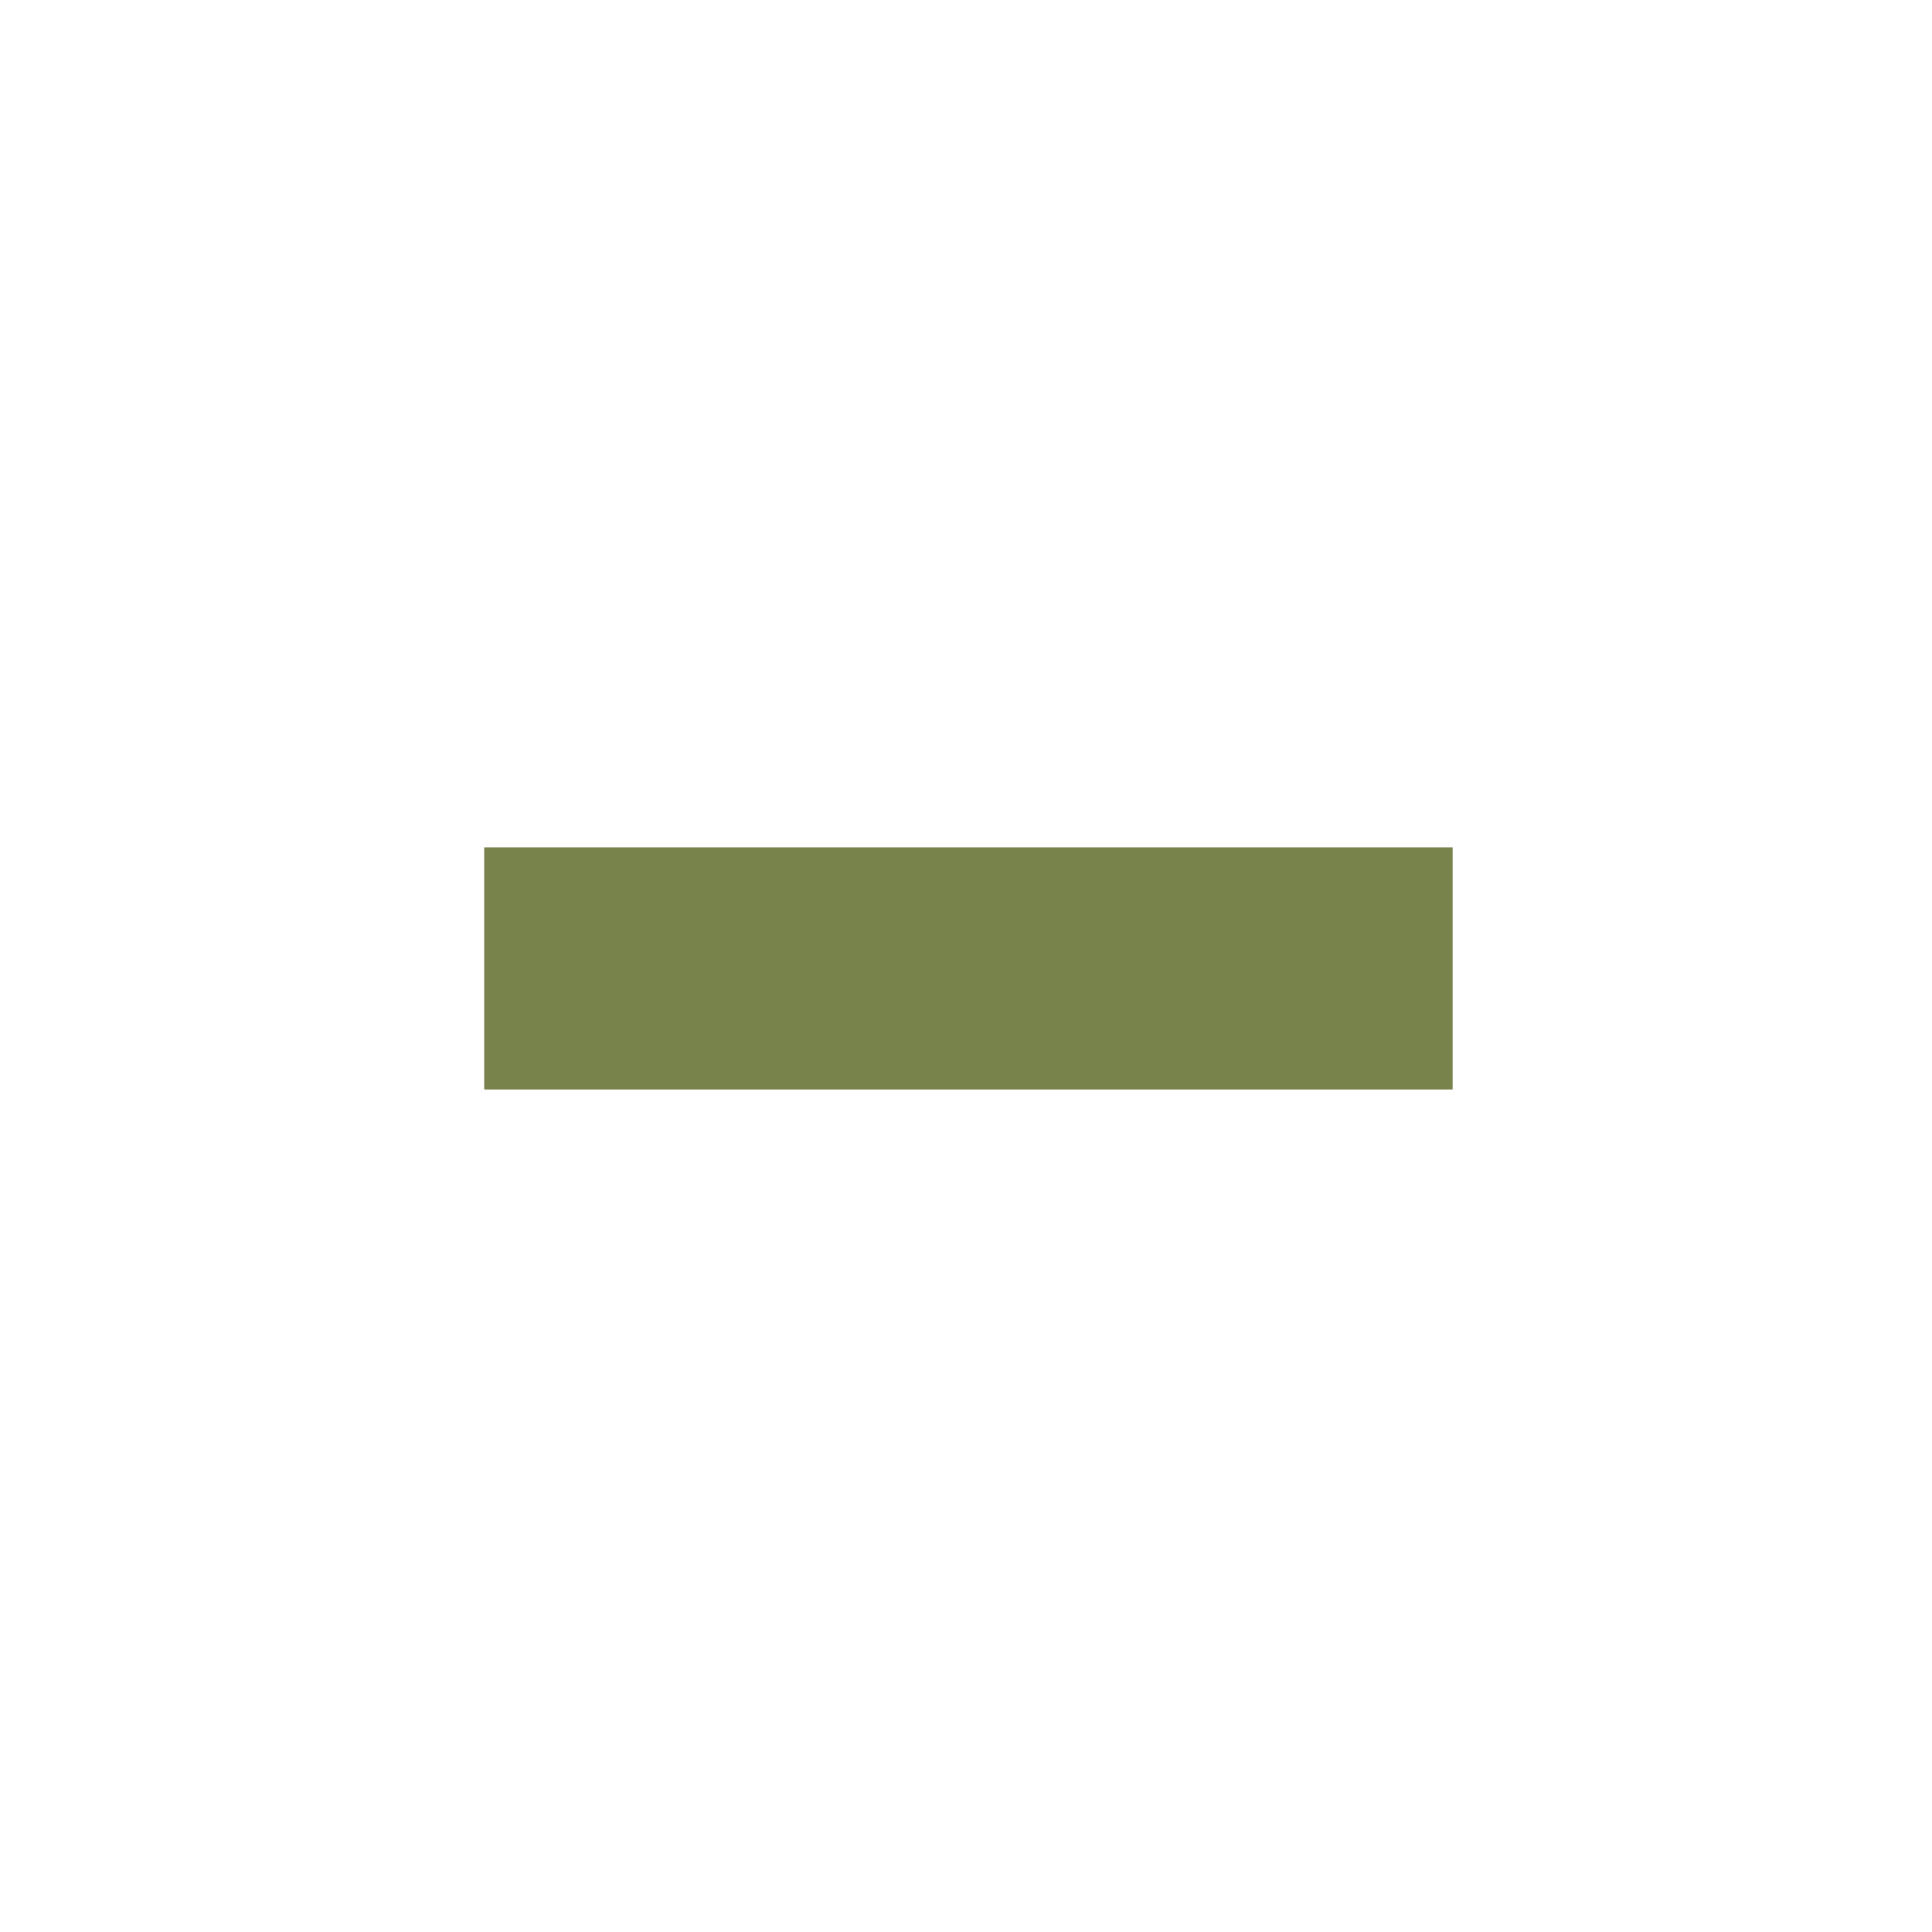
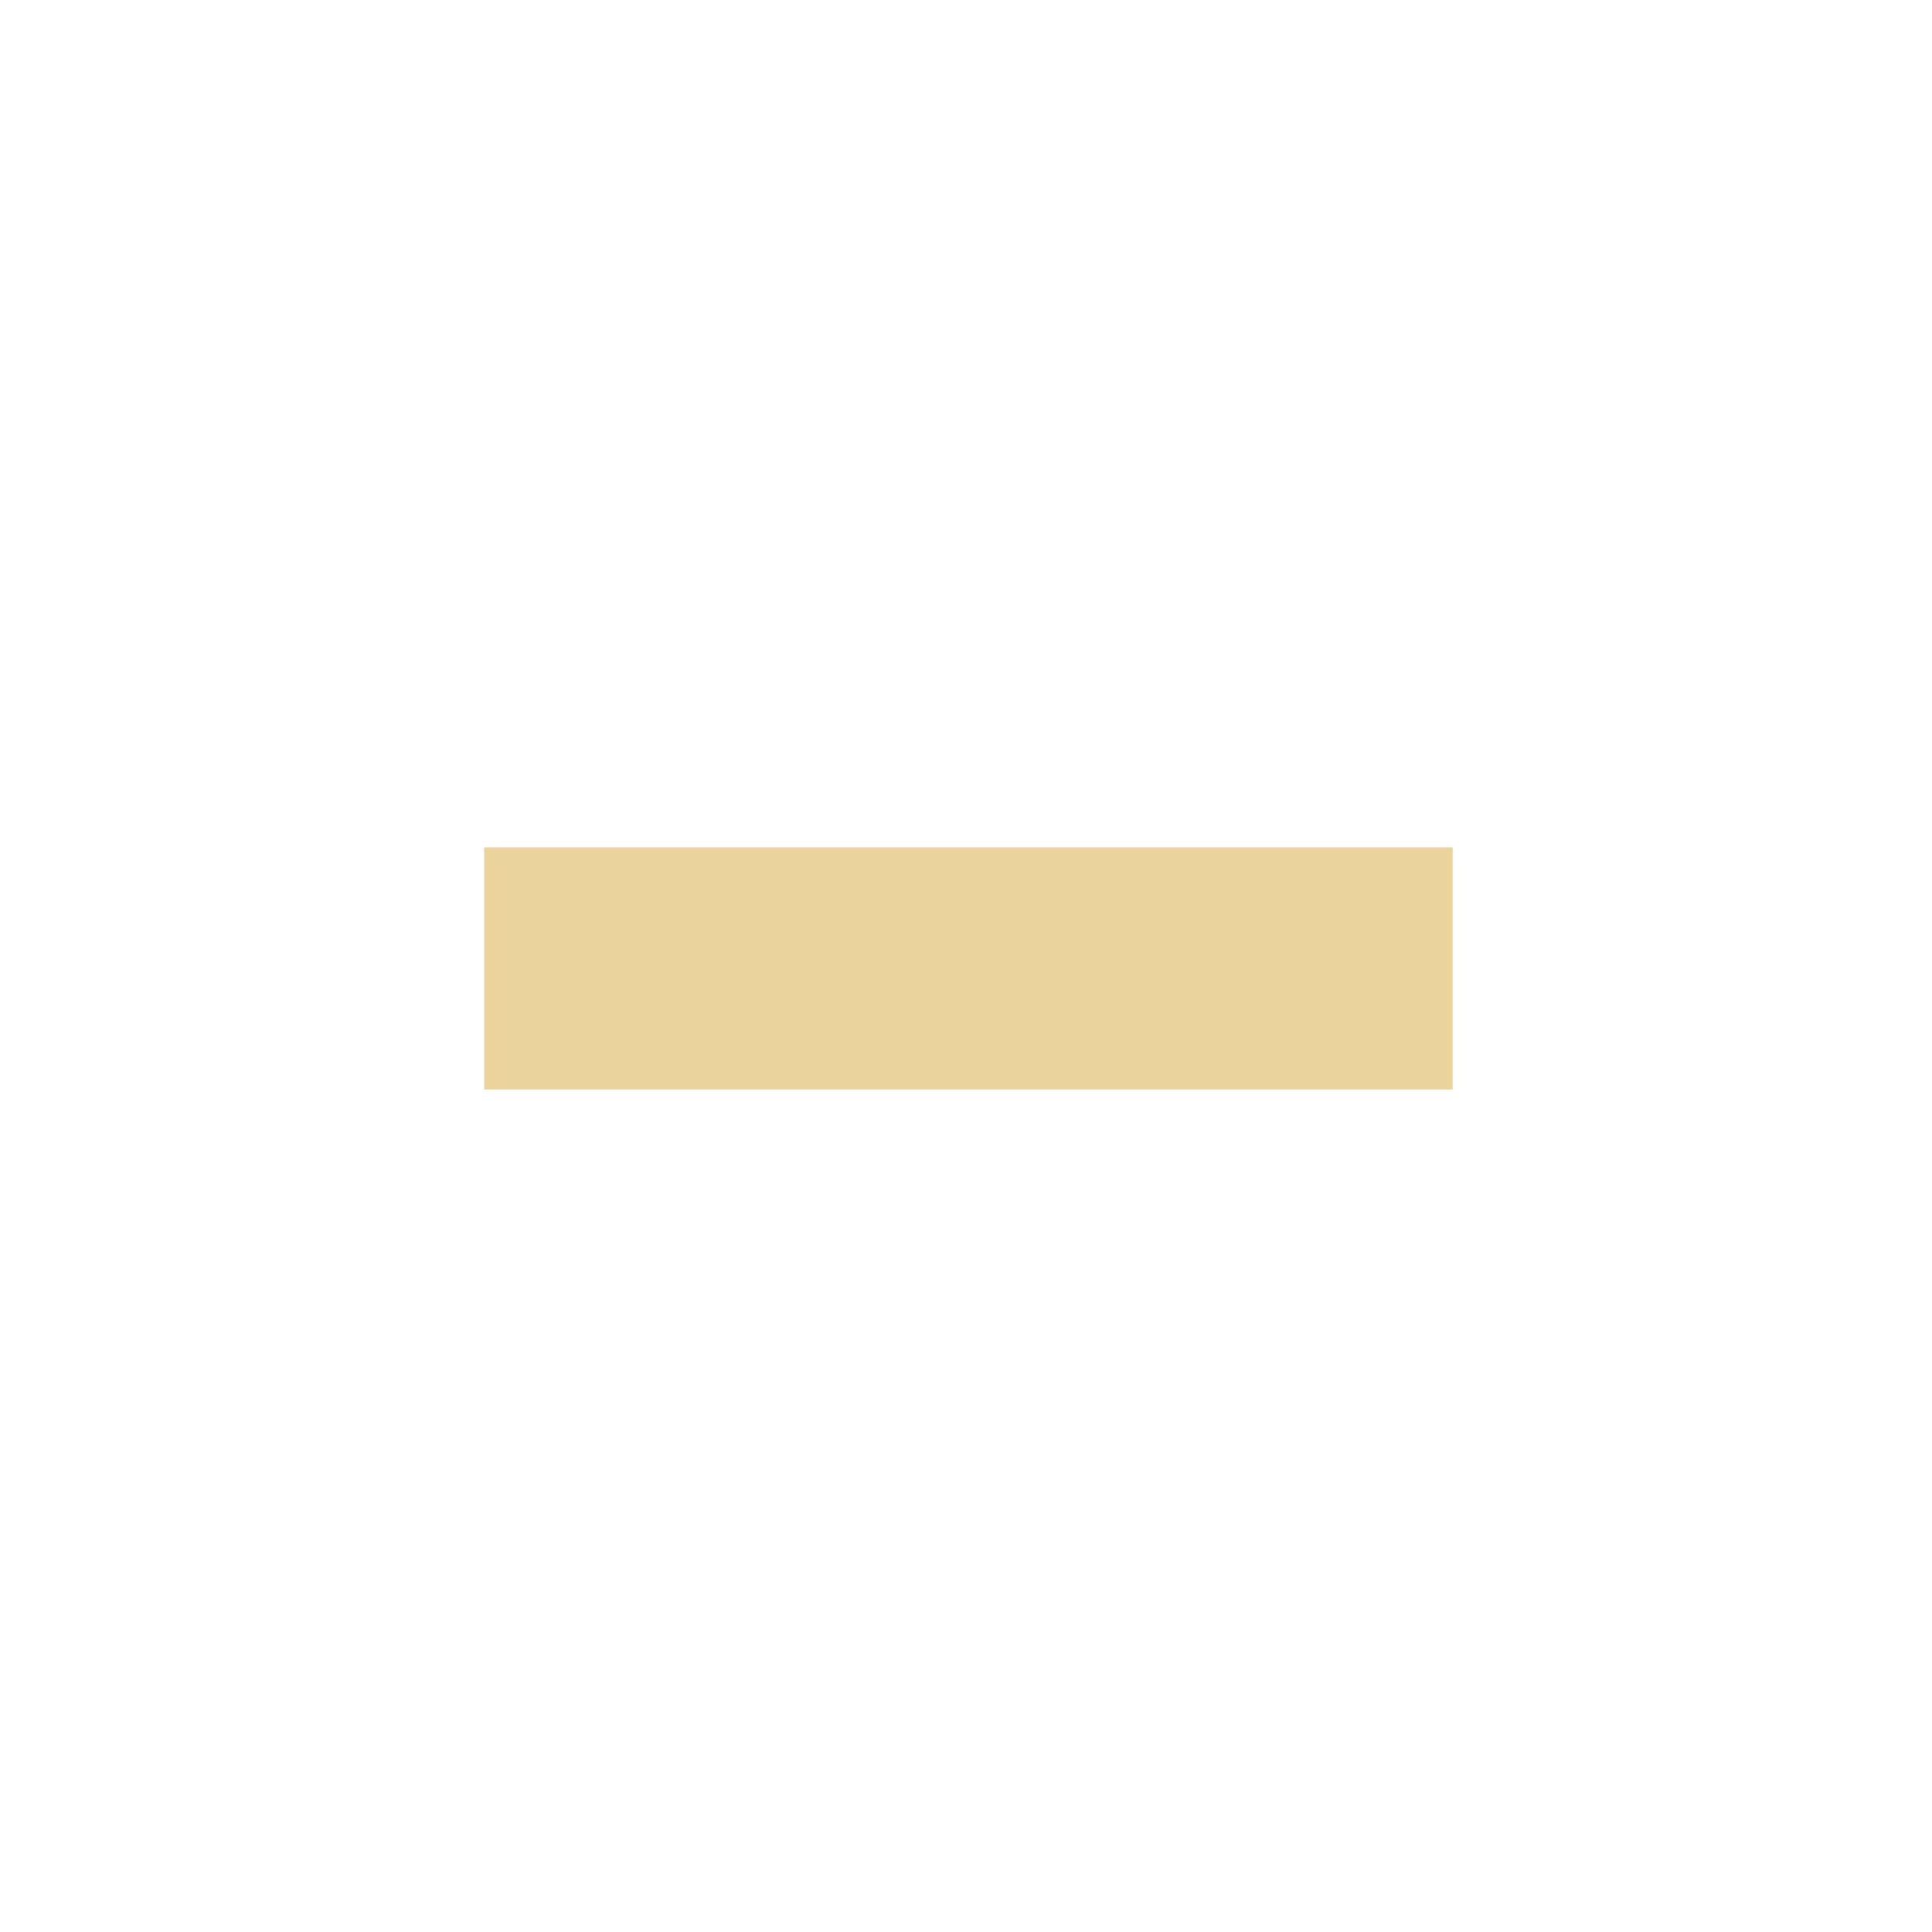
<svg xmlns="http://www.w3.org/2000/svg" width="133pt" height="133pt" viewBox="0 0 133 133" version="1.1">
  <g id="surface1">
-     <path style=" stroke:none;fill-rule:nonzero;fill:#78824b;fill-opacity:1;" d="M 33.332 58.332 L 100 58.332 L 100 75 L 33.332 75 Z M 33.332 58.332 " />
+     <path style=" stroke:none;fill-rule:nonzero;fill:#ead49b;fill-opacity:1;" d="M 33.332 58.332 L 100 58.332 L 100 75 L 33.332 75 Z M 33.332 58.332 " />
  </g>
</svg>
